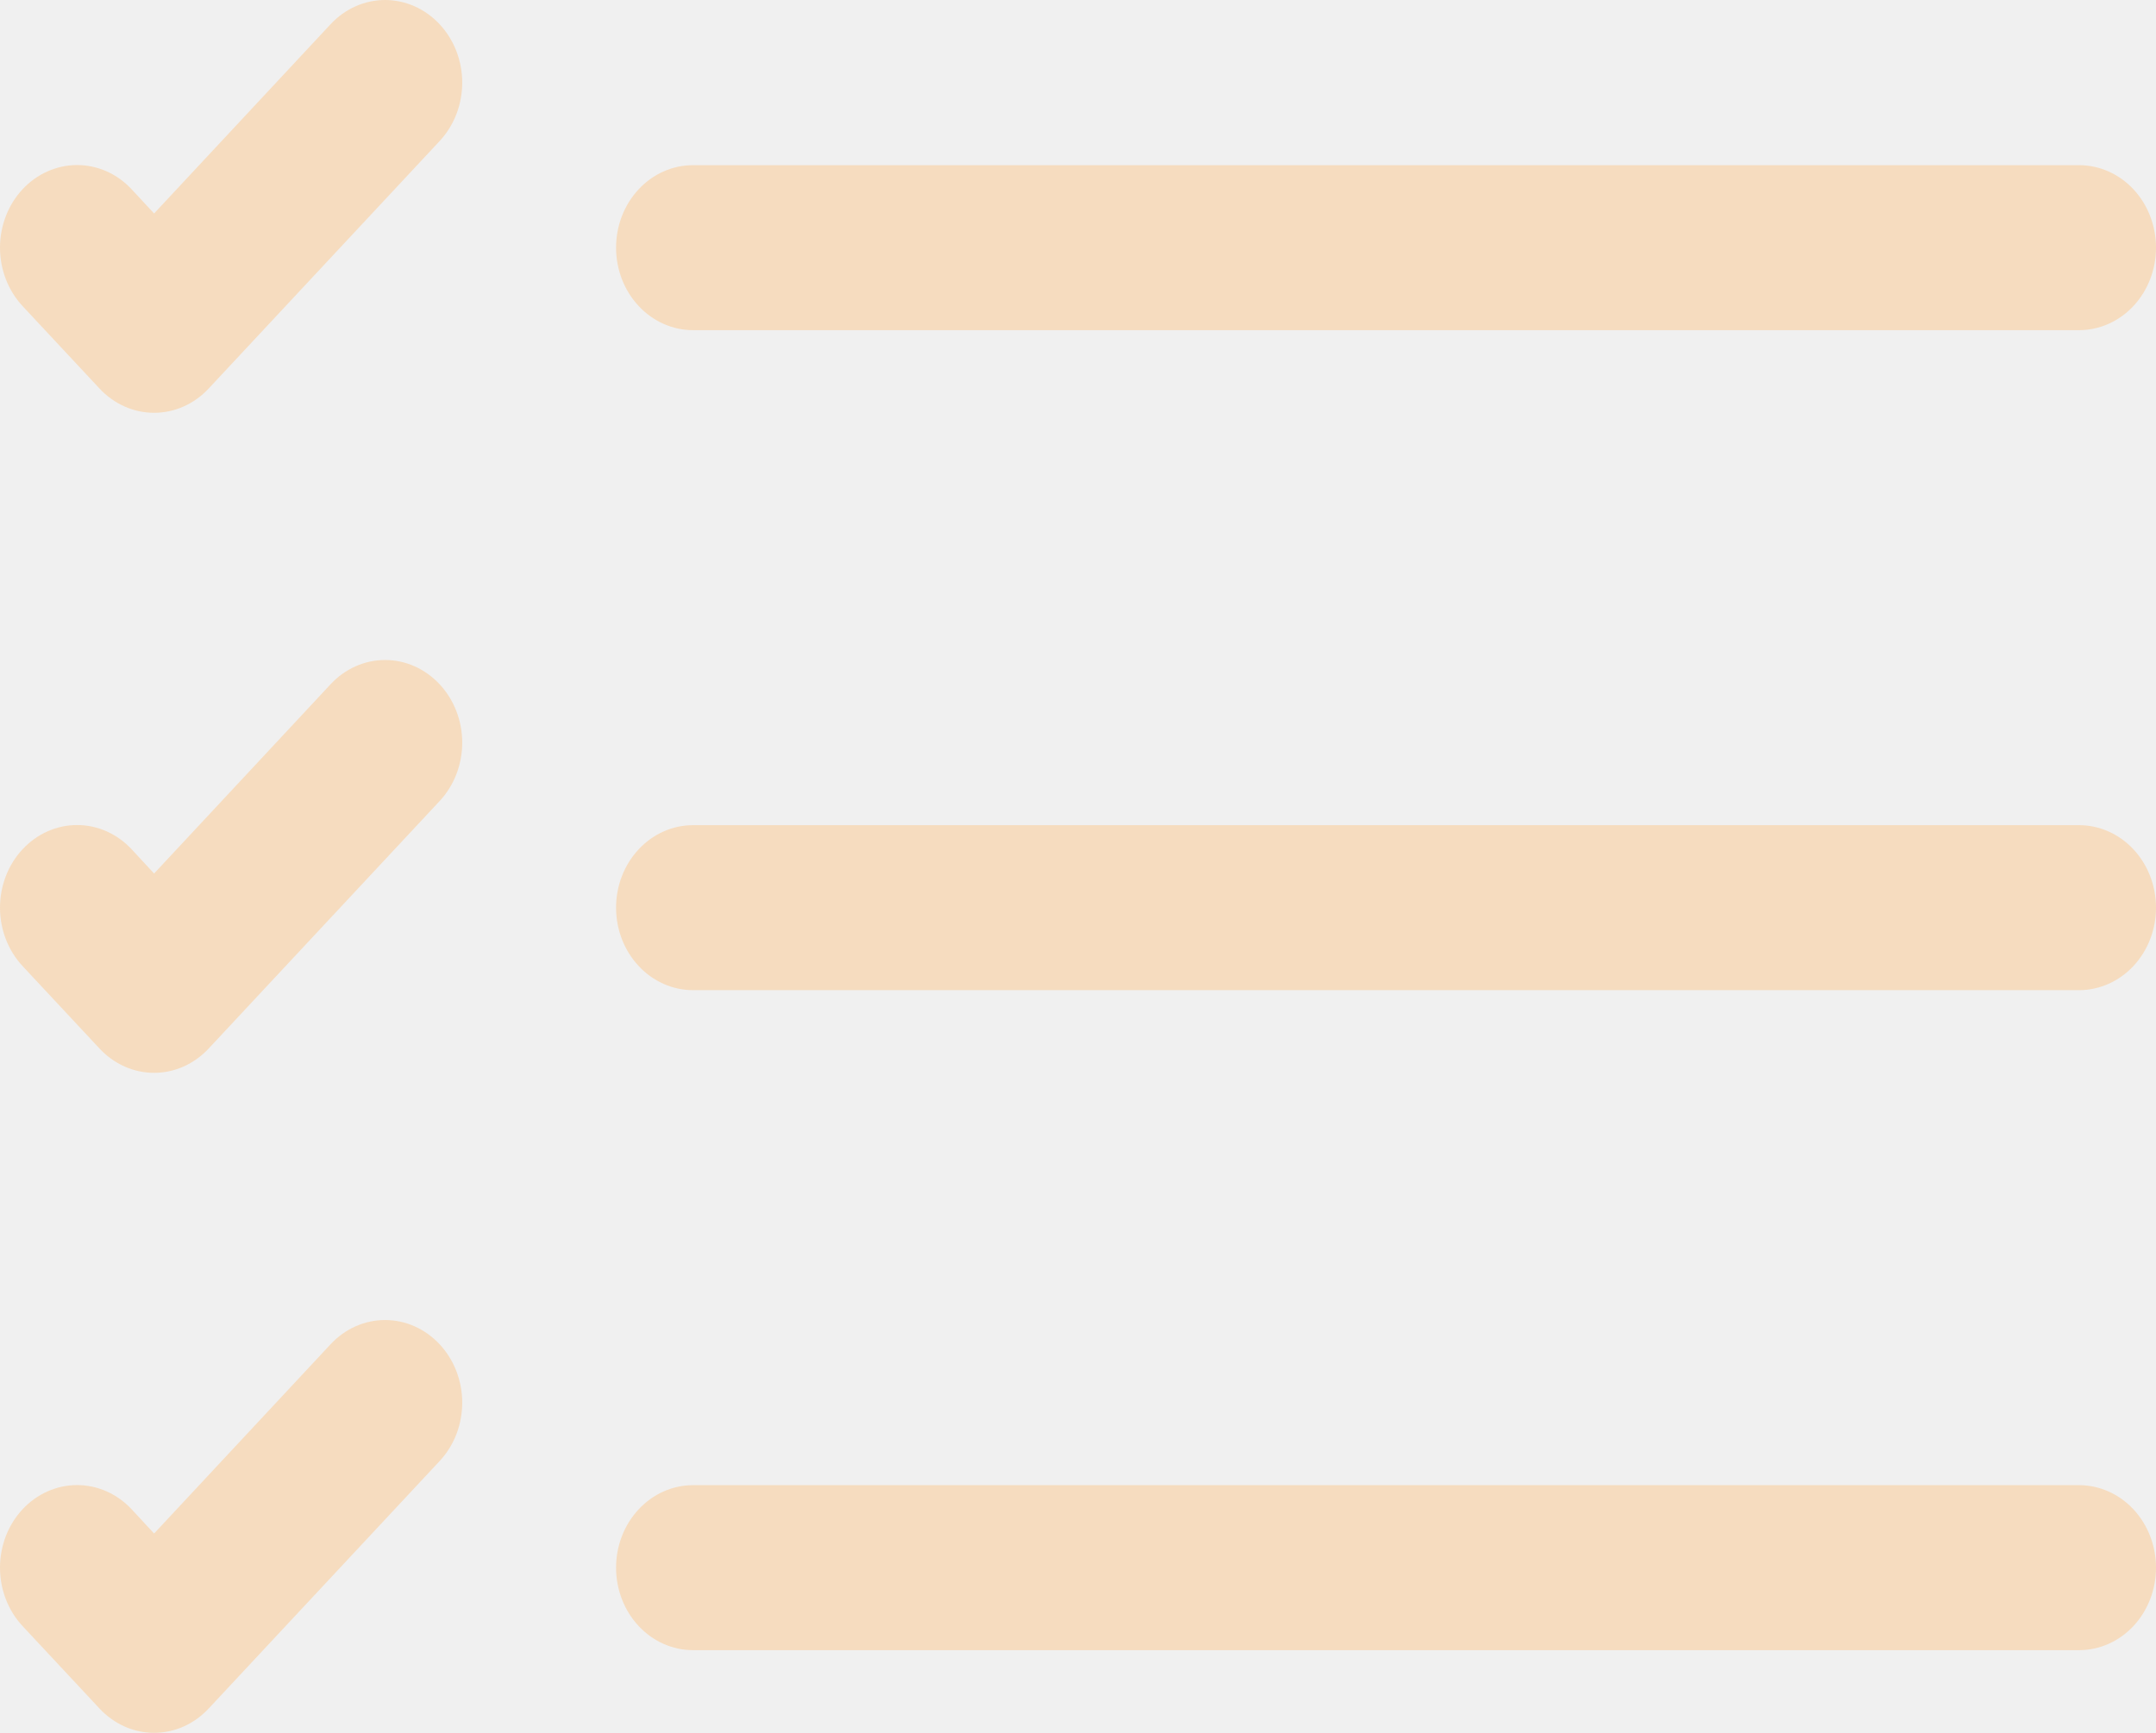
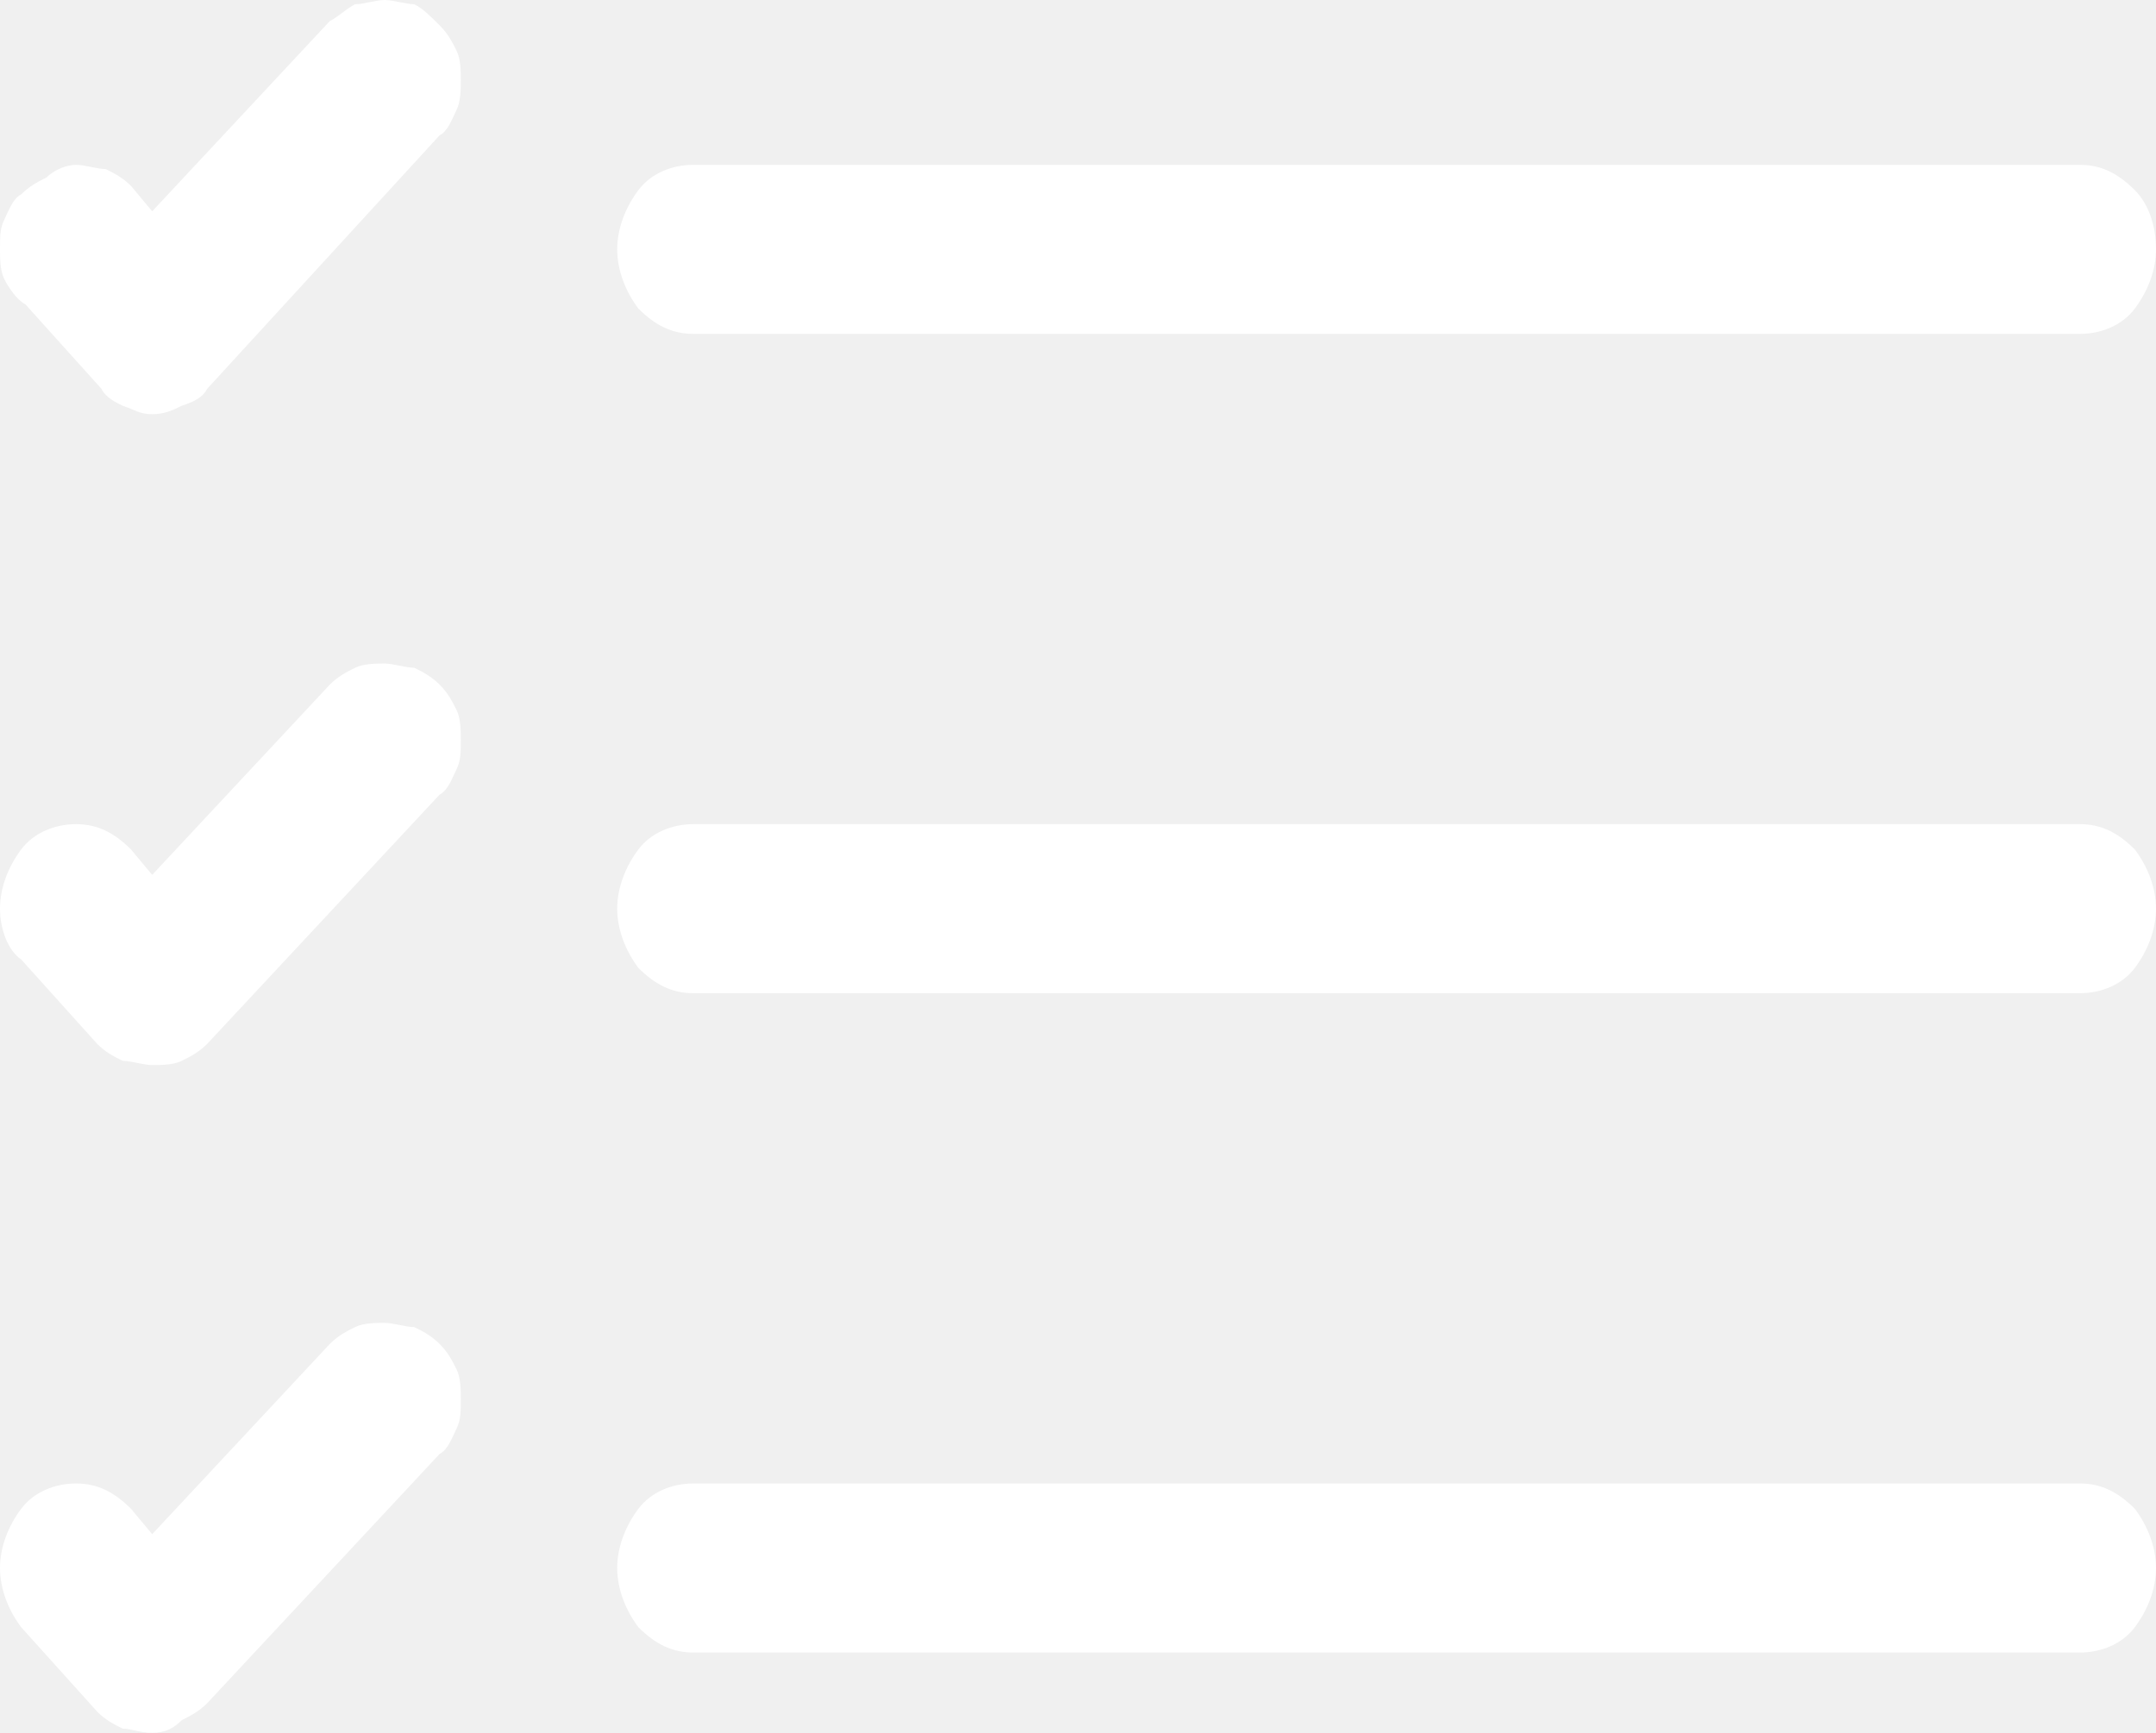
- <svg xmlns="http://www.w3.org/2000/svg" width="51" height="41" viewBox="0 0 51 41" fill="none">
-   <path fill-rule="evenodd" clip-rule="evenodd" d="M14.573 37.092C14.573 36.575 14.765 36.078 15.107 35.712C15.448 35.346 15.911 35.14 16.394 35.14H49.179C49.662 35.14 50.125 35.346 50.467 35.712C50.808 36.078 51 36.575 51 37.092C51 37.61 50.808 38.107 50.467 38.473C50.125 38.839 49.662 39.044 49.179 39.044H16.394C15.911 39.044 15.448 38.839 15.107 38.473C14.765 38.107 14.573 37.61 14.573 37.092ZM14.573 21.476C14.573 20.958 14.765 20.462 15.107 20.096C15.448 19.73 15.911 19.524 16.394 19.524H49.179C49.662 19.524 50.125 19.73 50.467 20.096C50.808 20.462 51 20.958 51 21.476C51 21.994 50.808 22.49 50.467 22.856C50.125 23.222 49.662 23.428 49.179 23.428H16.394C15.911 23.428 15.448 23.222 15.107 22.856C14.765 22.49 14.573 21.994 14.573 21.476ZM14.573 5.86C14.573 5.342 14.765 4.845 15.107 4.479C15.448 4.113 15.911 3.908 16.394 3.908H49.179C49.662 3.908 50.125 4.113 50.467 4.479C50.808 4.845 51 5.342 51 5.86C51 6.377 50.808 6.874 50.467 7.24C50.125 7.606 49.662 7.812 49.179 7.812H16.394C15.911 7.812 15.448 7.606 15.107 7.24C14.765 6.874 14.573 6.377 14.573 5.86ZM10.399 0.573C10.568 0.755 10.703 0.97 10.795 1.207C10.886 1.445 10.934 1.699 10.934 1.956C10.934 2.212 10.886 2.467 10.795 2.704C10.703 2.941 10.568 3.156 10.399 3.338L4.935 9.194C4.765 9.376 4.564 9.52 4.343 9.618C4.122 9.717 3.885 9.767 3.645 9.767C3.405 9.767 3.168 9.717 2.947 9.618C2.726 9.52 2.525 9.376 2.355 9.194L0.534 7.242C0.365 7.06 0.23 6.845 0.139 6.608C0.047 6.37 2.52338e-09 6.116 0 5.86C-2.52338e-09 5.603 0.047 5.349 0.139 5.112C0.23 4.875 0.365 4.659 0.534 4.478C0.703 4.296 0.905 4.152 1.126 4.054C1.347 3.956 1.584 3.905 1.824 3.905C2.063 3.905 2.3 3.956 2.522 4.054C2.743 4.152 2.944 4.296 3.113 4.478L3.645 5.051L7.82 0.573C7.989 0.392 8.19 0.247 8.411 0.149C8.632 0.051 8.869 0 9.109 0C9.349 0 9.586 0.051 9.807 0.149C10.028 0.247 10.229 0.392 10.399 0.573ZM10.399 16.19C10.568 16.371 10.703 16.587 10.795 16.824C10.886 17.061 10.934 17.315 10.934 17.572C10.934 17.829 10.886 18.083 10.795 18.32C10.703 18.557 10.568 18.773 10.399 18.954L4.935 24.81C4.765 24.992 4.564 25.136 4.343 25.235C4.122 25.333 3.885 25.384 3.645 25.384C3.405 25.384 3.168 25.333 2.947 25.235C2.726 25.136 2.525 24.992 2.355 24.81L0.534 22.858C0.192 22.491 0 21.994 0 21.476C0 20.958 0.192 20.46 0.534 20.094C0.876 19.727 1.34 19.521 1.824 19.521C2.307 19.521 2.771 19.727 3.113 20.094L3.645 20.668L7.82 16.19C7.989 16.008 8.19 15.864 8.411 15.765C8.632 15.667 8.869 15.616 9.109 15.616C9.349 15.616 9.586 15.667 9.807 15.765C10.028 15.864 10.229 16.008 10.399 16.19ZM10.399 31.806C10.568 31.988 10.703 32.203 10.795 32.44C10.886 32.677 10.934 32.932 10.934 33.188C10.934 33.445 10.886 33.699 10.795 33.937C10.703 34.174 10.568 34.389 10.399 34.57L4.935 40.426C4.765 40.608 4.564 40.752 4.343 40.851C4.122 40.949 3.885 41 3.645 41C3.405 41 3.168 40.949 2.947 40.851C2.726 40.752 2.525 40.608 2.355 40.426L0.534 38.474C0.192 38.108 0 37.611 0 37.092C0 36.574 0.192 36.077 0.534 35.71C0.876 35.344 1.34 35.138 1.824 35.138C2.307 35.138 2.771 35.344 3.113 35.71L3.645 36.284L7.82 31.806C7.989 31.625 8.19 31.48 8.411 31.382C8.632 31.283 8.869 31.233 9.109 31.233C9.349 31.233 9.586 31.283 9.807 31.382C10.028 31.48 10.229 31.625 10.399 31.806Z" fill="#F6DCBF" />
+ <svg xmlns="http://www.w3.org/2000/svg" version="1.1" id="Layer_1" x="0px" y="0px" viewBox="0 0 51 41" style="enable-background:new 0 0 51 41;" xml:space="preserve">
+   <style type="text/css">
+ 	.st0{fill-rule:evenodd;clip-rule:evenodd;fill:#FFFFFF;}
+ </style>
+   <path class="st0" d="M14.6,37.1c0-0.5,0.2-1,0.5-1.4c0.3-0.4,0.8-0.6,1.3-0.6h32.8c0.5,0,0.9,0.2,1.3,0.6c0.3,0.4,0.5,0.9,0.5,1.4  s-0.2,1-0.5,1.4c-0.3,0.4-0.8,0.6-1.3,0.6H16.4c-0.5,0-0.9-0.2-1.3-0.6C14.8,38.1,14.6,37.6,14.6,37.1z M14.6,21.5  c0-0.5,0.2-1,0.5-1.4c0.3-0.4,0.8-0.6,1.3-0.6h32.8c0.5,0,0.9,0.2,1.3,0.6c0.3,0.4,0.5,0.9,0.5,1.4s-0.2,1-0.5,1.4  c-0.3,0.4-0.8,0.6-1.3,0.6H16.4c-0.5,0-0.9-0.2-1.3-0.6C14.8,22.5,14.6,22,14.6,21.5z M14.6,5.9c0-0.5,0.2-1,0.5-1.4  c0.3-0.4,0.8-0.6,1.3-0.6h32.8c0.5,0,0.9,0.2,1.3,0.6C50.8,4.8,51,5.3,51,5.9c0,0.5-0.2,1-0.5,1.4c-0.3,0.4-0.8,0.6-1.3,0.6H16.4  c-0.5,0-0.9-0.2-1.3-0.6C14.8,6.9,14.6,6.4,14.6,5.9z M10.4,0.6c0.2,0.2,0.3,0.4,0.4,0.6c0.1,0.2,0.1,0.5,0.1,0.7s0,0.5-0.1,0.7  c-0.1,0.2-0.2,0.5-0.4,0.6L4.9,9.2C4.8,9.4,4.6,9.5,4.3,9.6C4.1,9.7,3.9,9.8,3.6,9.8S3.2,9.7,2.9,9.6C2.7,9.5,2.5,9.4,2.4,9.2  l-1.8-2C0.4,7.1,0.2,6.8,0.1,6.6C0,6.4,0,6.1,0,5.9c0-0.3,0-0.5,0.1-0.7c0.1-0.2,0.2-0.5,0.4-0.6c0.2-0.2,0.4-0.3,0.6-0.4  C1.3,4,1.6,3.9,1.8,3.9c0.2,0,0.5,0.1,0.7,0.1c0.2,0.1,0.4,0.2,0.6,0.4l0.5,0.6l4.2-4.5C8,0.4,8.2,0.2,8.4,0.1C8.6,0.1,8.9,0,9.1,0  c0.2,0,0.5,0.1,0.7,0.1C10,0.2,10.2,0.4,10.4,0.6z M10.4,16.2c0.2,0.2,0.3,0.4,0.4,0.6c0.1,0.2,0.1,0.5,0.1,0.7c0,0.3,0,0.5-0.1,0.7  c-0.1,0.2-0.2,0.5-0.4,0.6l-5.5,5.9c-0.2,0.2-0.4,0.3-0.6,0.4c-0.2,0.1-0.5,0.1-0.7,0.1s-0.5-0.1-0.7-0.1c-0.2-0.1-0.4-0.2-0.6-0.4  l-1.8-2C0.2,22.5,0,22,0,21.5c0-0.5,0.2-1,0.5-1.4c0.3-0.4,0.8-0.6,1.3-0.6s0.9,0.2,1.3,0.6l0.5,0.6l4.2-4.5C8,16,8.2,15.9,8.4,15.8  c0.2-0.1,0.5-0.1,0.7-0.1c0.2,0,0.5,0.1,0.7,0.1C10,15.9,10.2,16,10.4,16.2z M10.4,31.8c0.2,0.2,0.3,0.4,0.4,0.6  c0.1,0.2,0.1,0.5,0.1,0.7c0,0.3,0,0.5-0.1,0.7c-0.1,0.2-0.2,0.5-0.4,0.6l-5.5,5.9c-0.2,0.2-0.4,0.3-0.6,0.4C4.1,40.9,3.9,41,3.6,41  s-0.5-0.1-0.7-0.1c-0.2-0.1-0.4-0.2-0.6-0.4l-1.8-2C0.2,38.1,0,37.6,0,37.1c0-0.5,0.2-1,0.5-1.4c0.3-0.4,0.8-0.6,1.3-0.6  s0.9,0.2,1.3,0.6l0.5,0.6l4.2-4.5c0.2-0.2,0.4-0.3,0.6-0.4c0.2-0.1,0.5-0.1,0.7-0.1c0.2,0,0.5,0.1,0.7,0.1  C10,31.5,10.2,31.6,10.4,31.8z" />
</svg>
